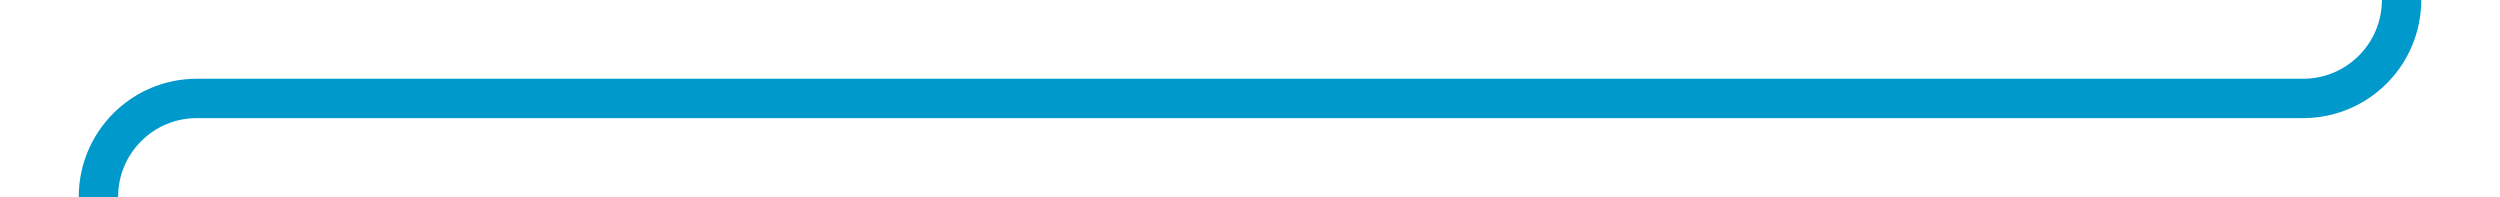
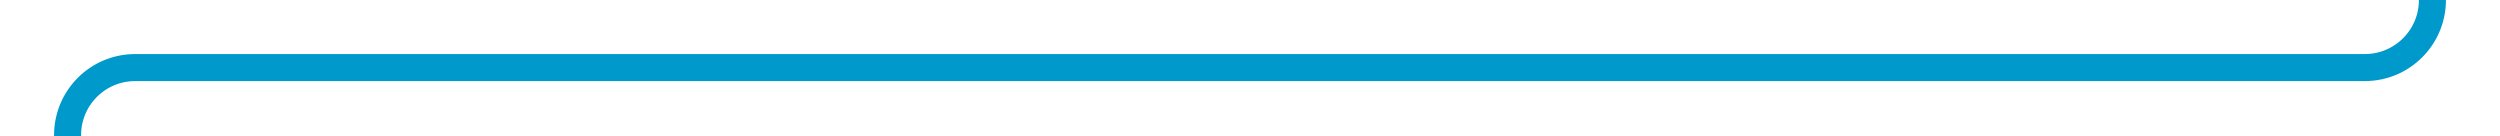
- <svg xmlns="http://www.w3.org/2000/svg" version="1.1" width="127px" height="10px" preserveAspectRatio="xMinYMid meet" viewBox="459 343  127 8">
-   <path d="M 464 401  L 464 352  A 5 5 0 0 1 469 347 L 576 347  A 5 5 0 0 0 581 342 L 581 296  " stroke-width="2" stroke="#0099cc" fill="none" />
-   <path d="M 589 303.4  L 581 294  L 573 303.4  L 581 299.8  L 589 303.4  Z " fill-rule="nonzero" fill="#0099cc" stroke="none" />
+ <svg xmlns="http://www.w3.org/2000/svg" version="1.1" width="185px" height="10px" preserveAspectRatio="xMinYMid meet" viewBox="459 343  185 8">
+   <path d="M 464 401  L 464 352  A 5 5 0 0 1 469 347 L 634 347  A 5 5 0 0 0 639 342 L 639 296  " stroke-width="2" stroke="#0099cc" fill="none" />
+   <path d="M 647 303.4  L 639 294  L 631 303.4  L 639 299.8  L 647 303.4  Z " fill-rule="nonzero" fill="#0099cc" stroke="none" />
</svg>
